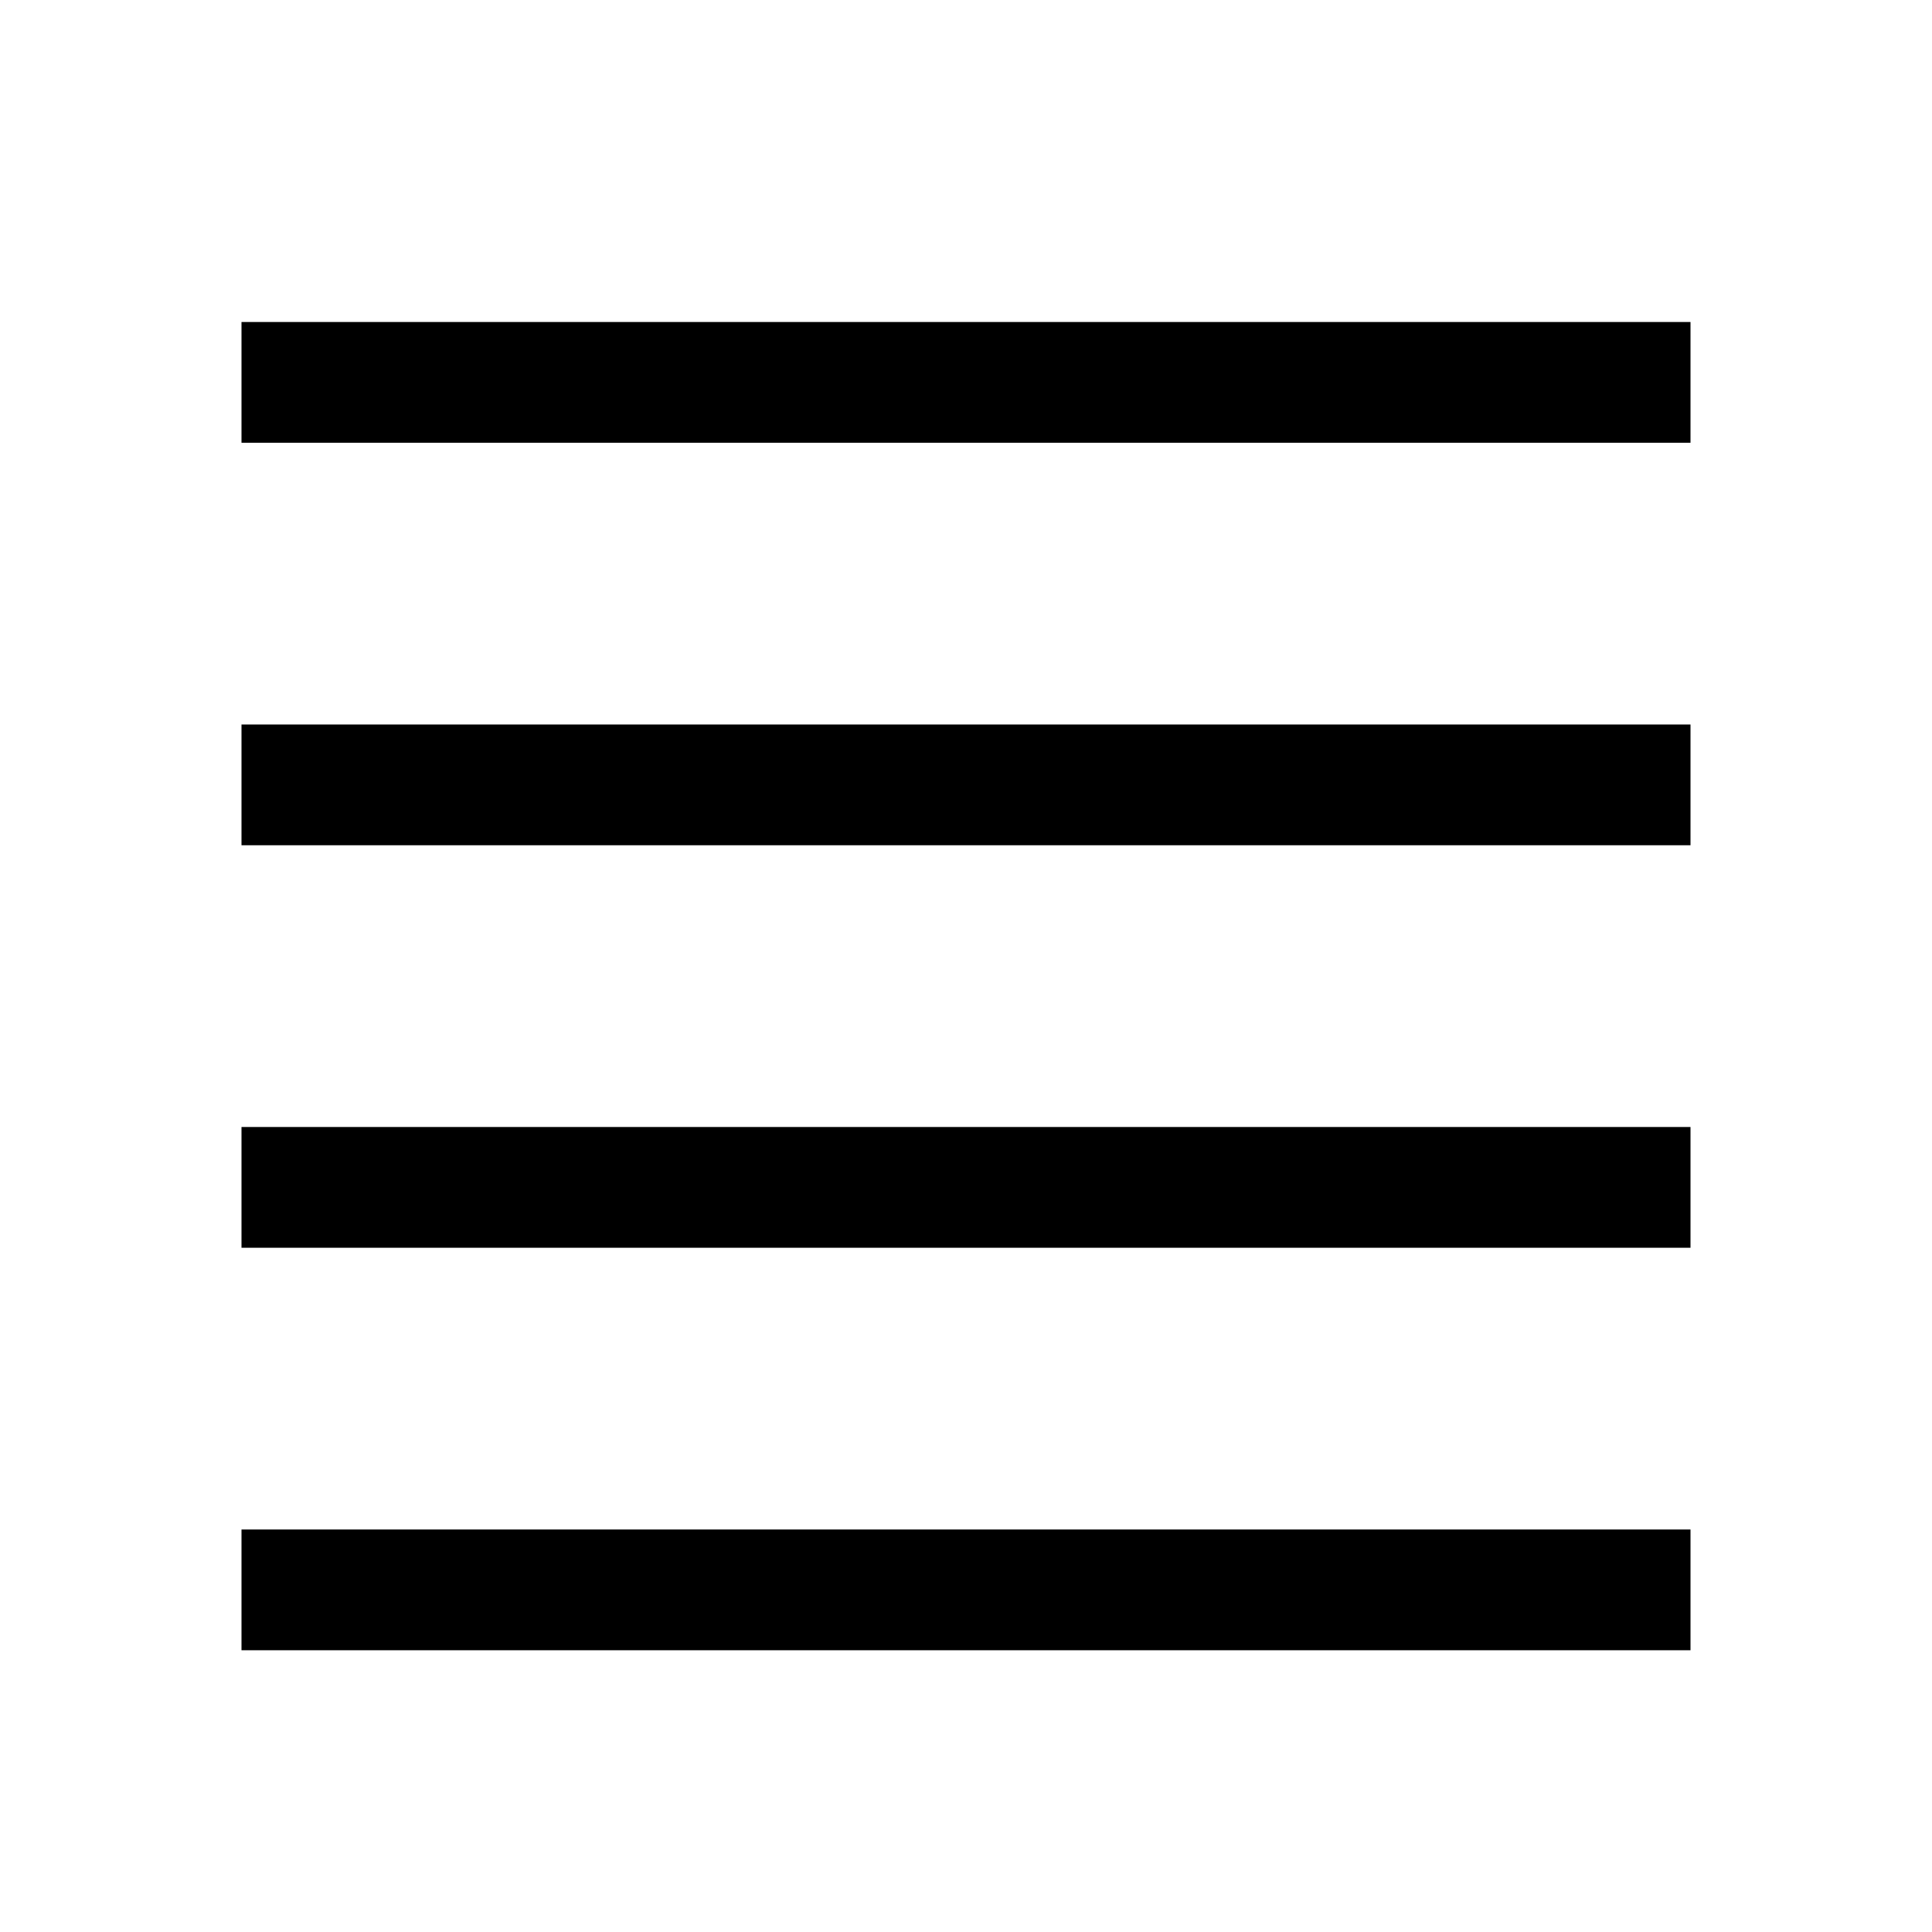
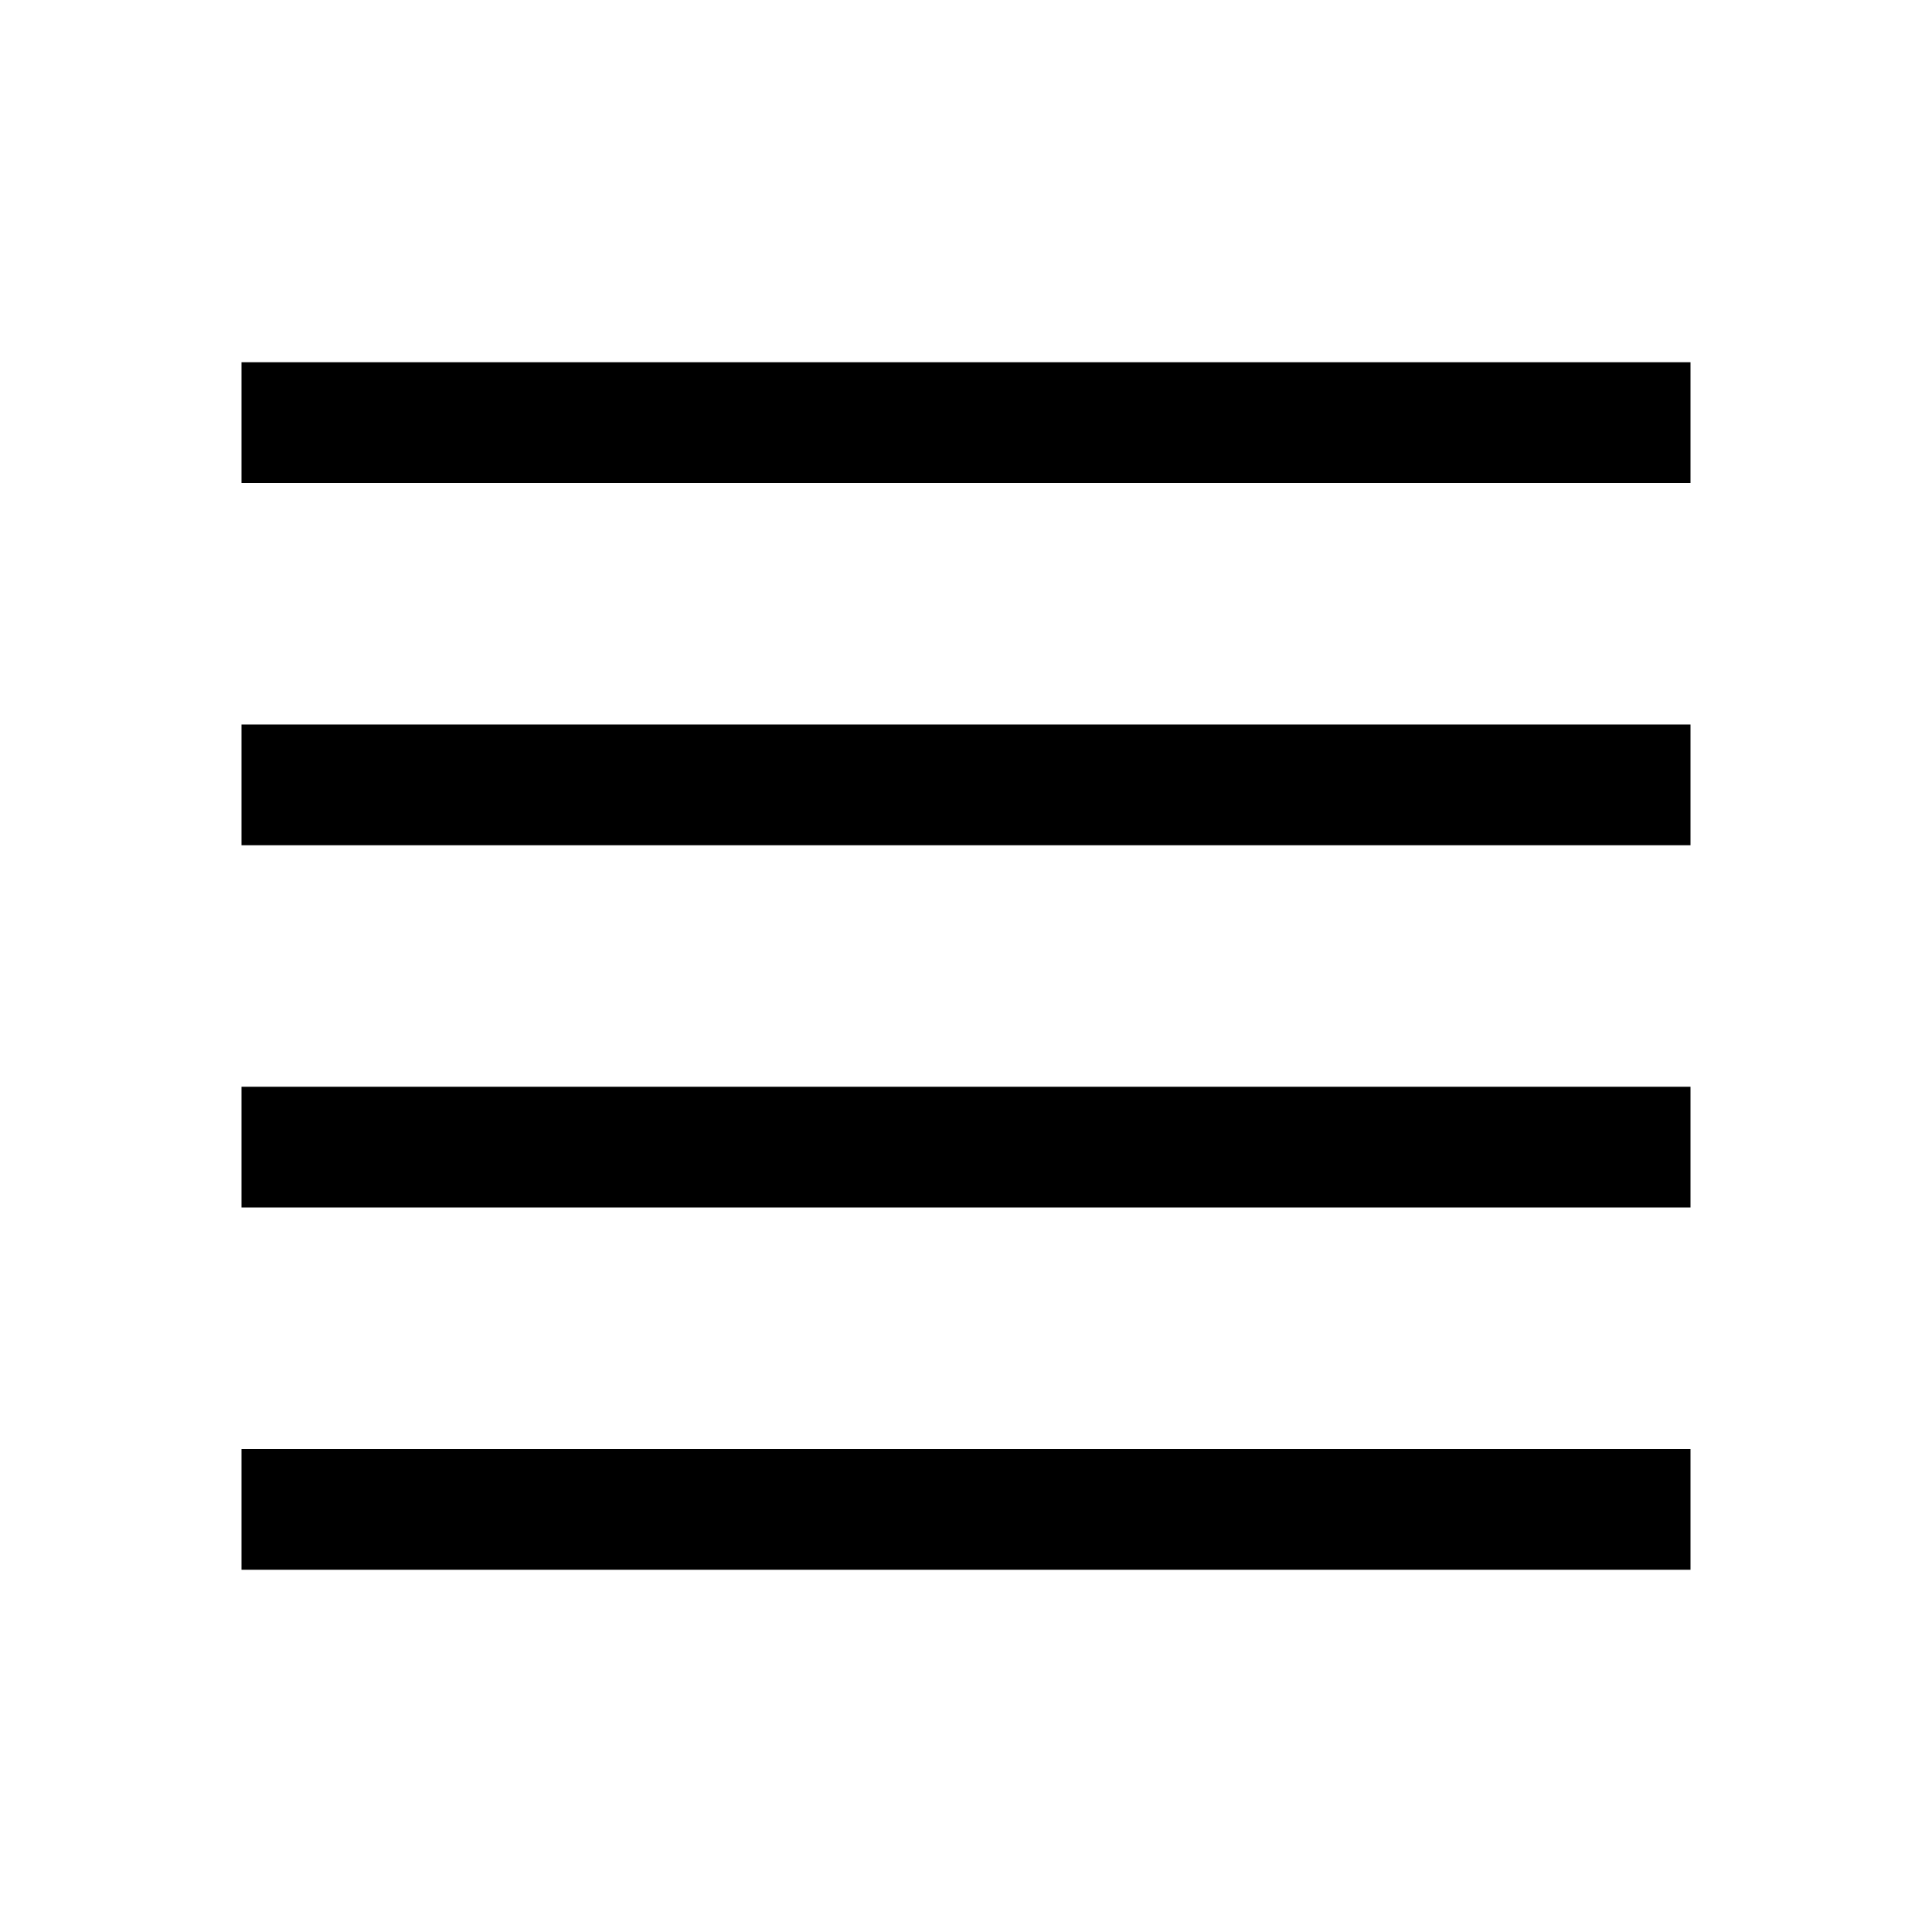
<svg xmlns="http://www.w3.org/2000/svg" version="1.1" id="icon" x="0px" y="0px" width="24px" height="24px" viewBox="0 0 24 24" style="enable-background:new 0 0 24 24;" xml:space="preserve">
-   <rect x="3" y="19" width="18" height="1.5" />
-   <rect x="3" y="14" width="18" height="1.5" />
+   <rect x="3" y="18" width="18" height="1.5" />
+   <rect x="3" y="13.5" width="18" height="1.5" />
  <rect x="3" y="9" width="18" height="1.5" />
-   <rect x="3" y="4" width="18" height="1.5" />
+   <rect x="3" y="4.5" width="18" height="1.5" />
</svg>
